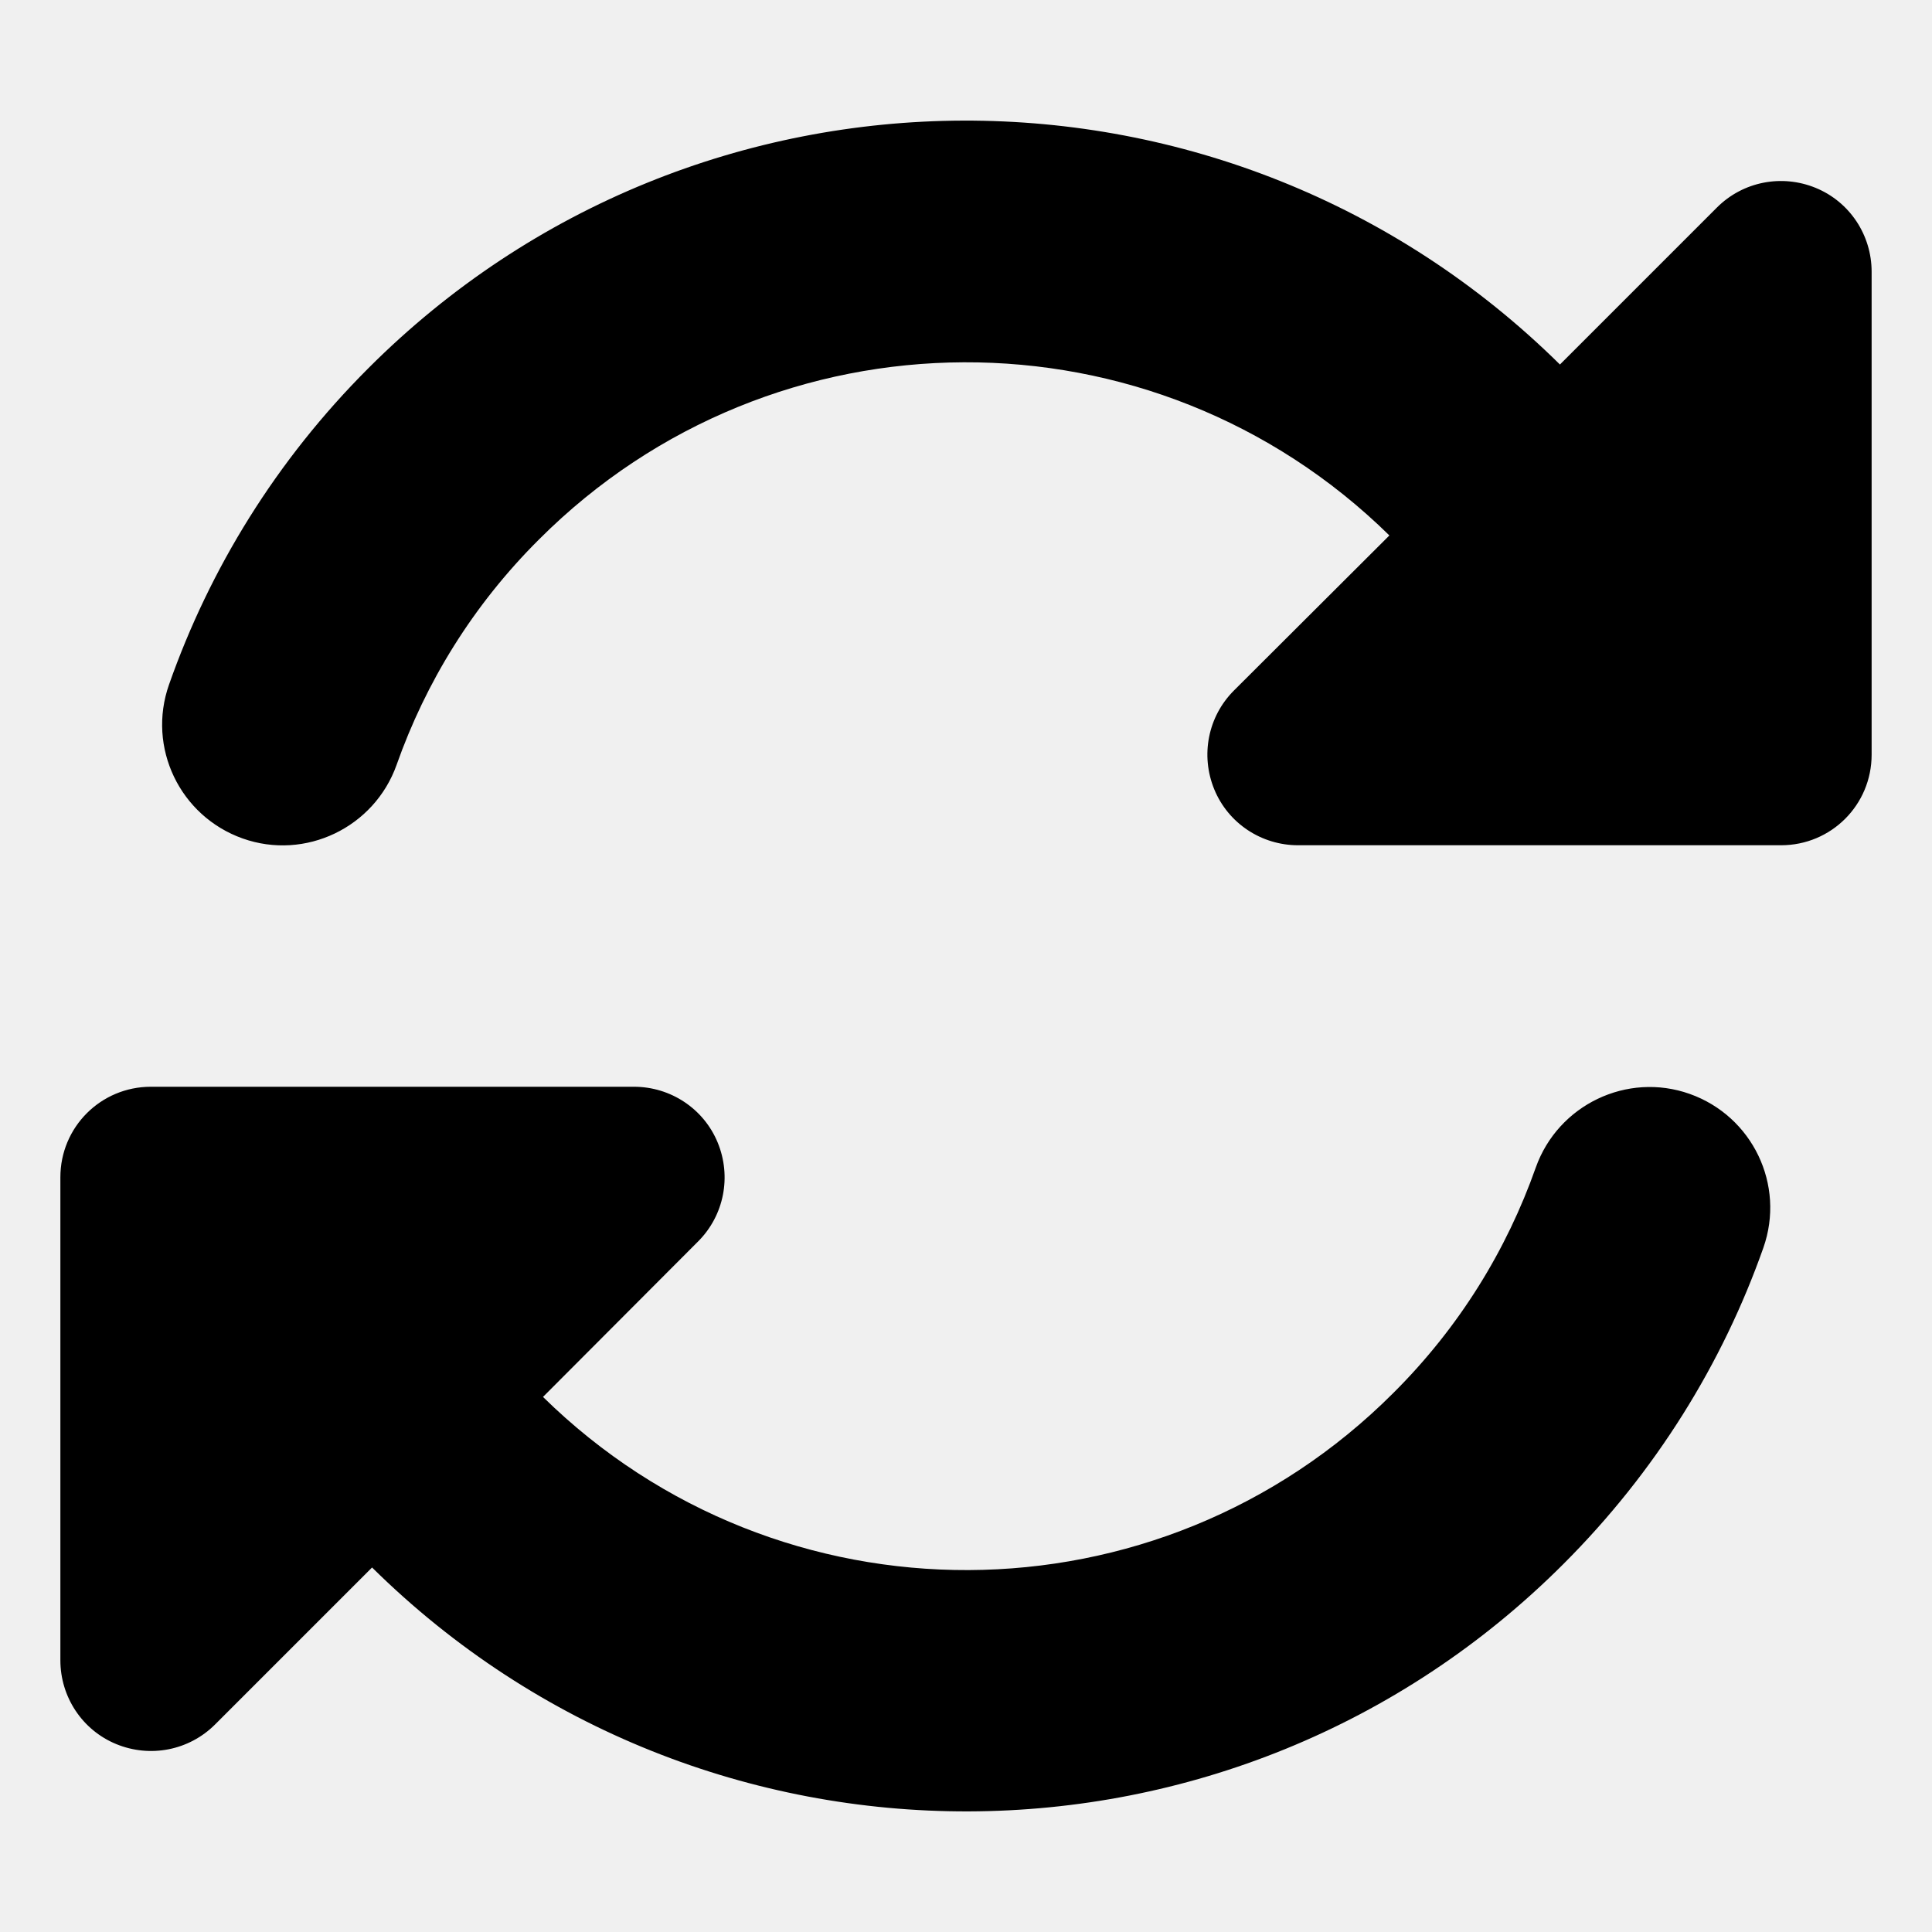
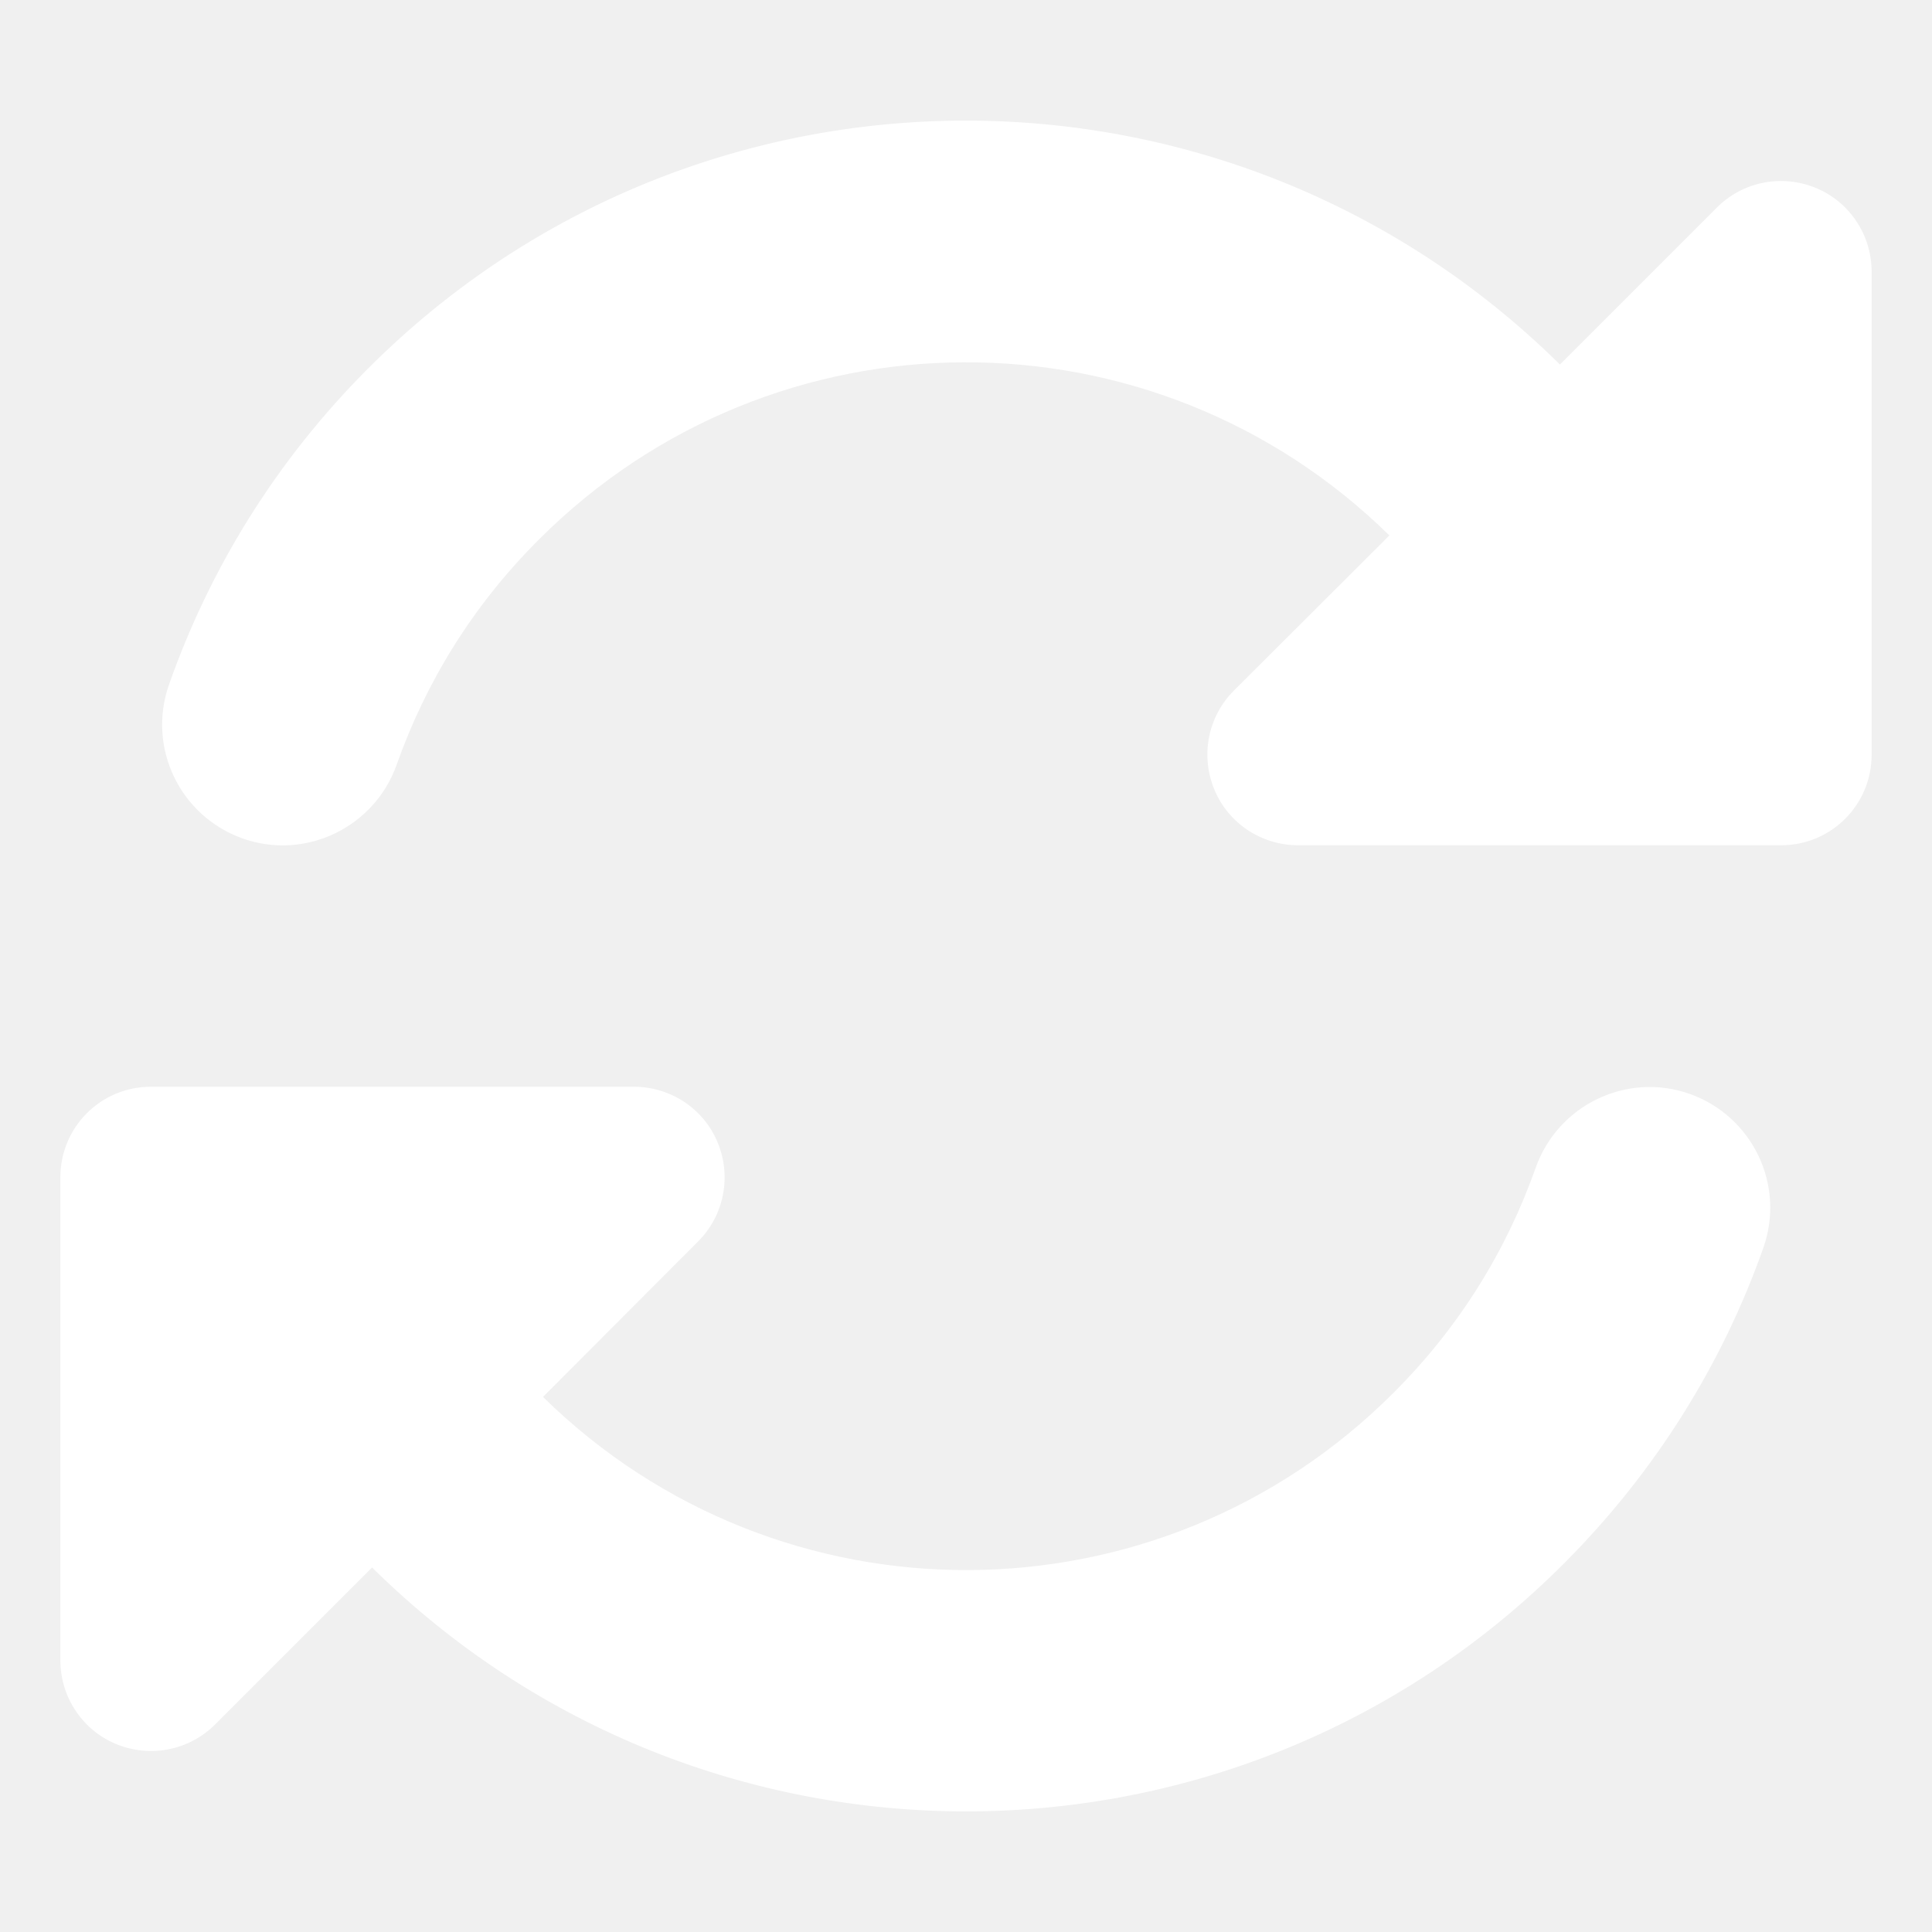
- <svg xmlns="http://www.w3.org/2000/svg" class="w-3" viewBox="0 0 512 512">
+ <svg xmlns="http://www.w3.org/2000/svg" viewBox="0 0 512 512" fill="#fff">
  <path d="M142.9 142.9c62.2-62.2 162.7-62.5 225.3-1L327 183c-6.9 6.9-8.9 17.2-5.2 26.2s12.5 14.8 22.2 14.8H463.5c0 0 0 0 0 0H472c13.3 0 24-10.7 24-24V72c0-9.7-5.8-18.5-14.8-22.2s-19.3-1.7-26.2 5.2L413.4 96.6c-87.6-86.5-228.7-86.2-315.8 1C73.2 122 55.6 150.7 44.8 181.4c-5.9 16.7 2.9 34.9 19.5 40.8s34.9-2.9 40.8-19.5c7.7-21.8 20.2-42.3 37.8-59.8zM16 312v7.6 .7V440c0 9.7 5.8 18.5 14.8 22.2s19.3 1.7 26.2-5.2l41.6-41.6c87.6 86.5 228.7 86.2 315.8-1c24.4-24.4 42.1-53.1 52.9-83.7c5.9-16.7-2.9-34.9-19.5-40.8s-34.9 2.9-40.8 19.5c-7.7 21.8-20.2 42.3-37.8 59.8c-62.2 62.2-162.7 62.5-225.3 1L185 329c6.9-6.9 8.9-17.2 5.2-26.2s-12.5-14.8-22.2-14.8H48.4h-.7H40c-13.3 0-24 10.7-24 24z" />
</svg>
